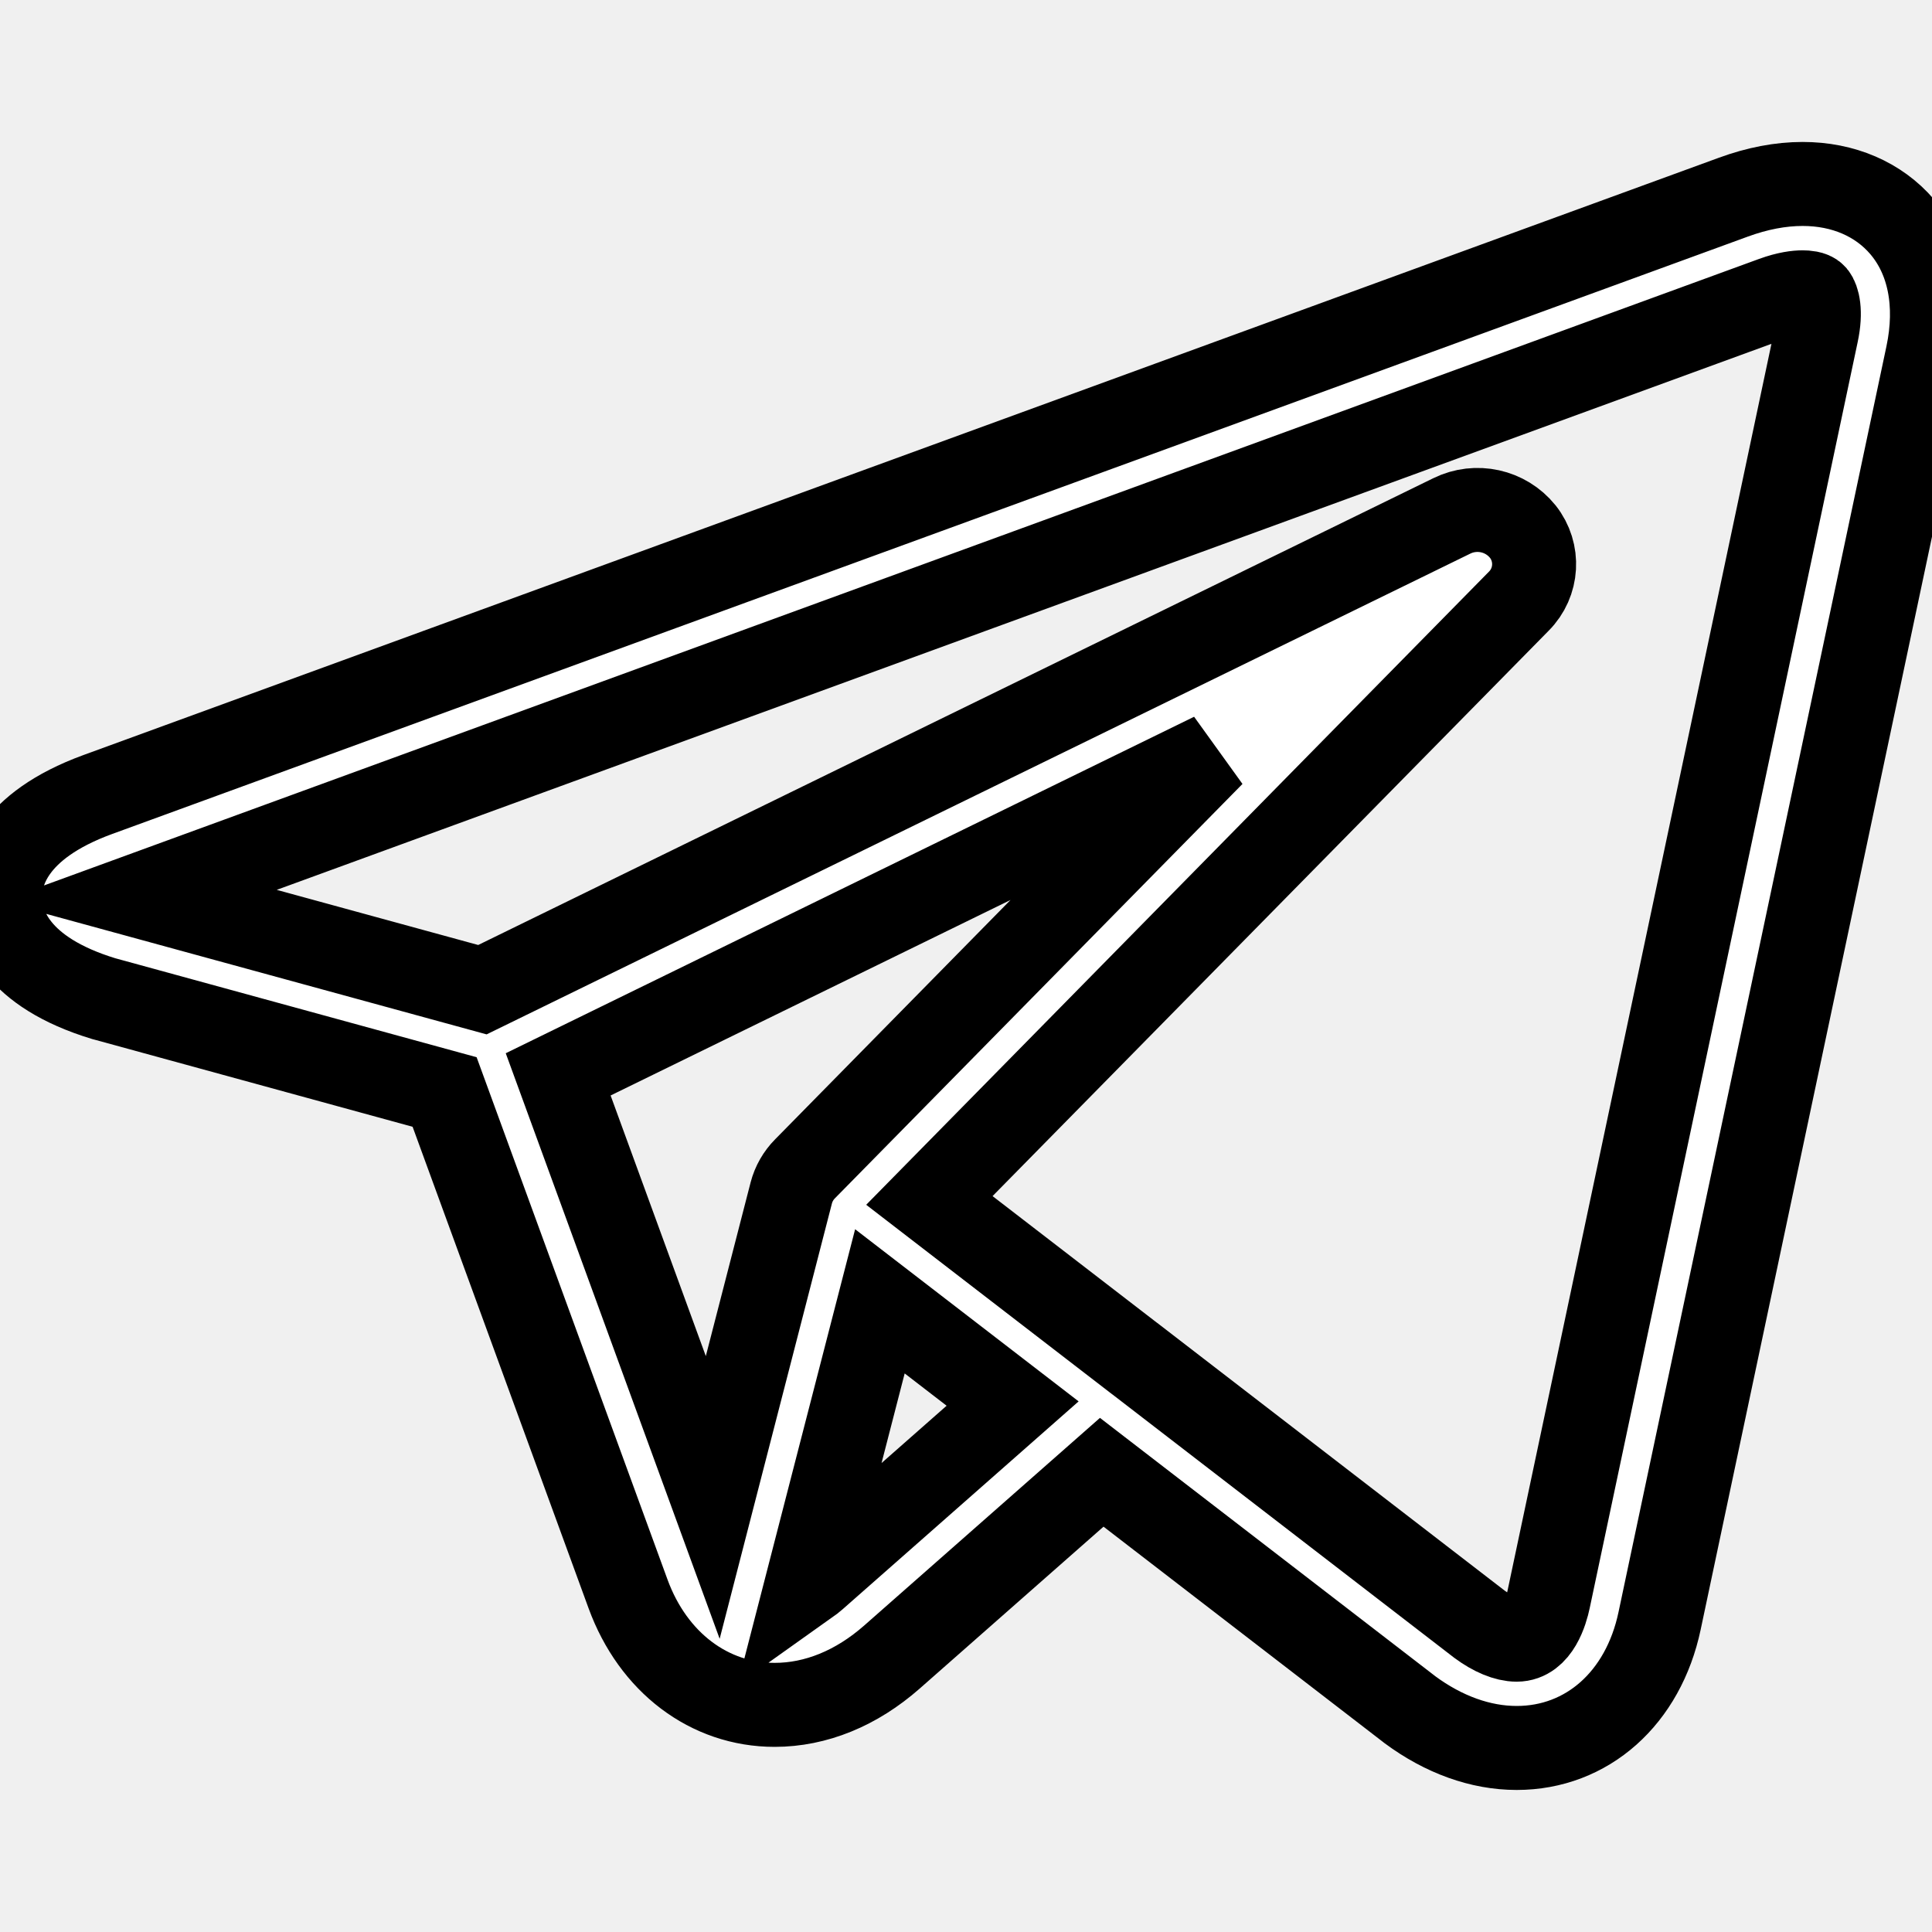
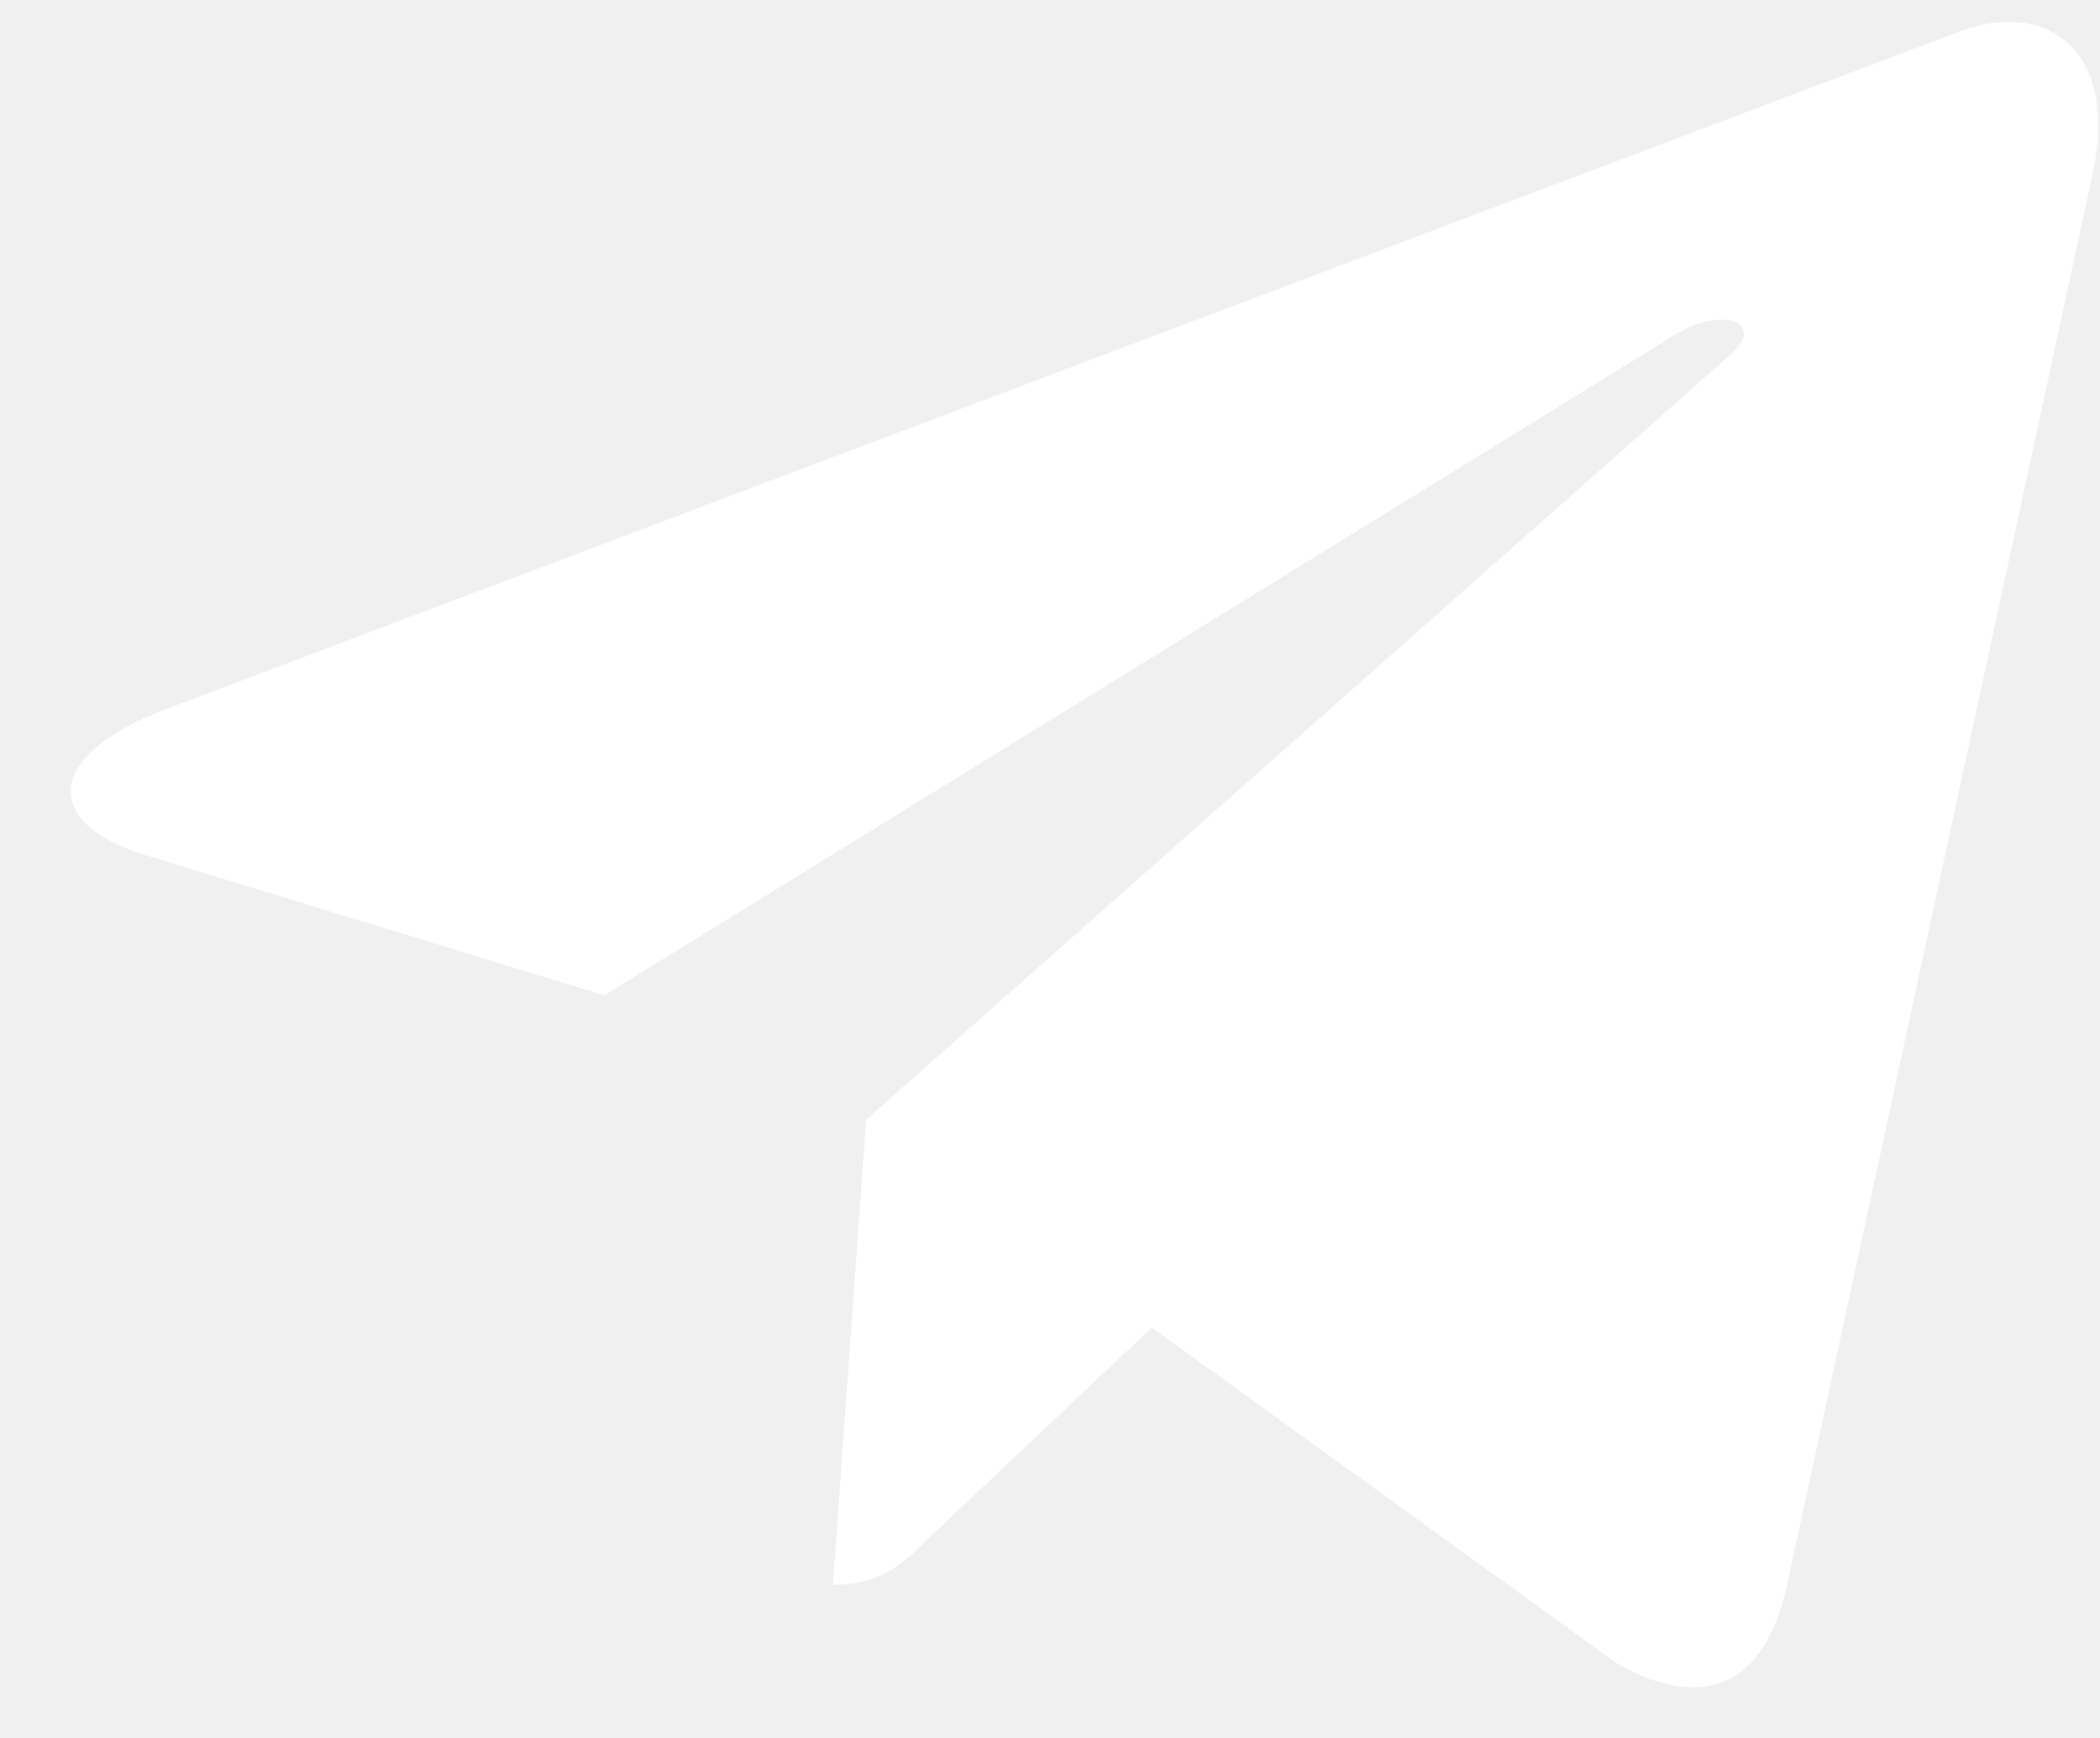
- <svg xmlns="http://www.w3.org/2000/svg" width="23" height="23" fill="none" stroke="currentColor" viewBox="0 0 23 23">
-   <path d="M22.645 2.7c-.281-.329-.702-.51-1.185-.51-.263 0-.541.053-.827.158L1.163 9.459C.132 9.836-.008 10.403 0 10.706c.01.304.182.862 1.236 1.183l.019.005L5.293 13l2.184 5.976c.298.814.966 1.32 1.745 1.32.49 0 .973-.197 1.396-.569l2.498-2.2 3.623 2.791.035.027.01.008c.403.298.842.456 1.272.456.839 0 1.507-.594 1.701-1.513l3.19-15.071c.128-.605.021-1.147-.302-1.525zm-16 10.09l7.79-3.808-4.851 4.932a.636.636 0 0 0-.164.287l-.935 3.626-1.84-5.037zm3.06 5.989a1.274 1.274 0 0 1-.098.077l.868-3.364 1.58 1.217-2.35 2.07zm11.921-14.81l-3.19 15.071c-.03.144-.128.48-.38.48-.125 0-.282-.065-.442-.183l-4.105-3.163-.002-.001-2.443-1.882 7.016-7.133a.624.624 0 0 0 .048-.83.693.693 0 0 0-.845-.186l-11.54 5.64-4.093-1.12 19.463-7.11c.165-.06.28-.072.347-.072.041 0 .114.005.142.037.035.042.081.184.024.452z" fill="#fff" />
+ <svg xmlns="http://www.w3.org/2000/svg" width="29" height="24" viewBox="0 0 29 24" fill="none">
+   <path d="M2.28 9.797L27.112 0.417C28.264 0.009 29.271 0.692 28.897 2.399L28.899 2.397L24.672 21.913C24.358 23.297 23.519 23.633 22.345 22.981L15.906 18.332L12.801 21.263C12.458 21.6 12.168 21.884 11.502 21.884L11.96 15.464L23.892 4.902C24.412 4.454 23.777 4.202 23.092 4.647L8.345 13.744L1.988 11.801C0.608 11.372 0.578 10.449 2.28 9.797Z" fill="white" />
</svg>
